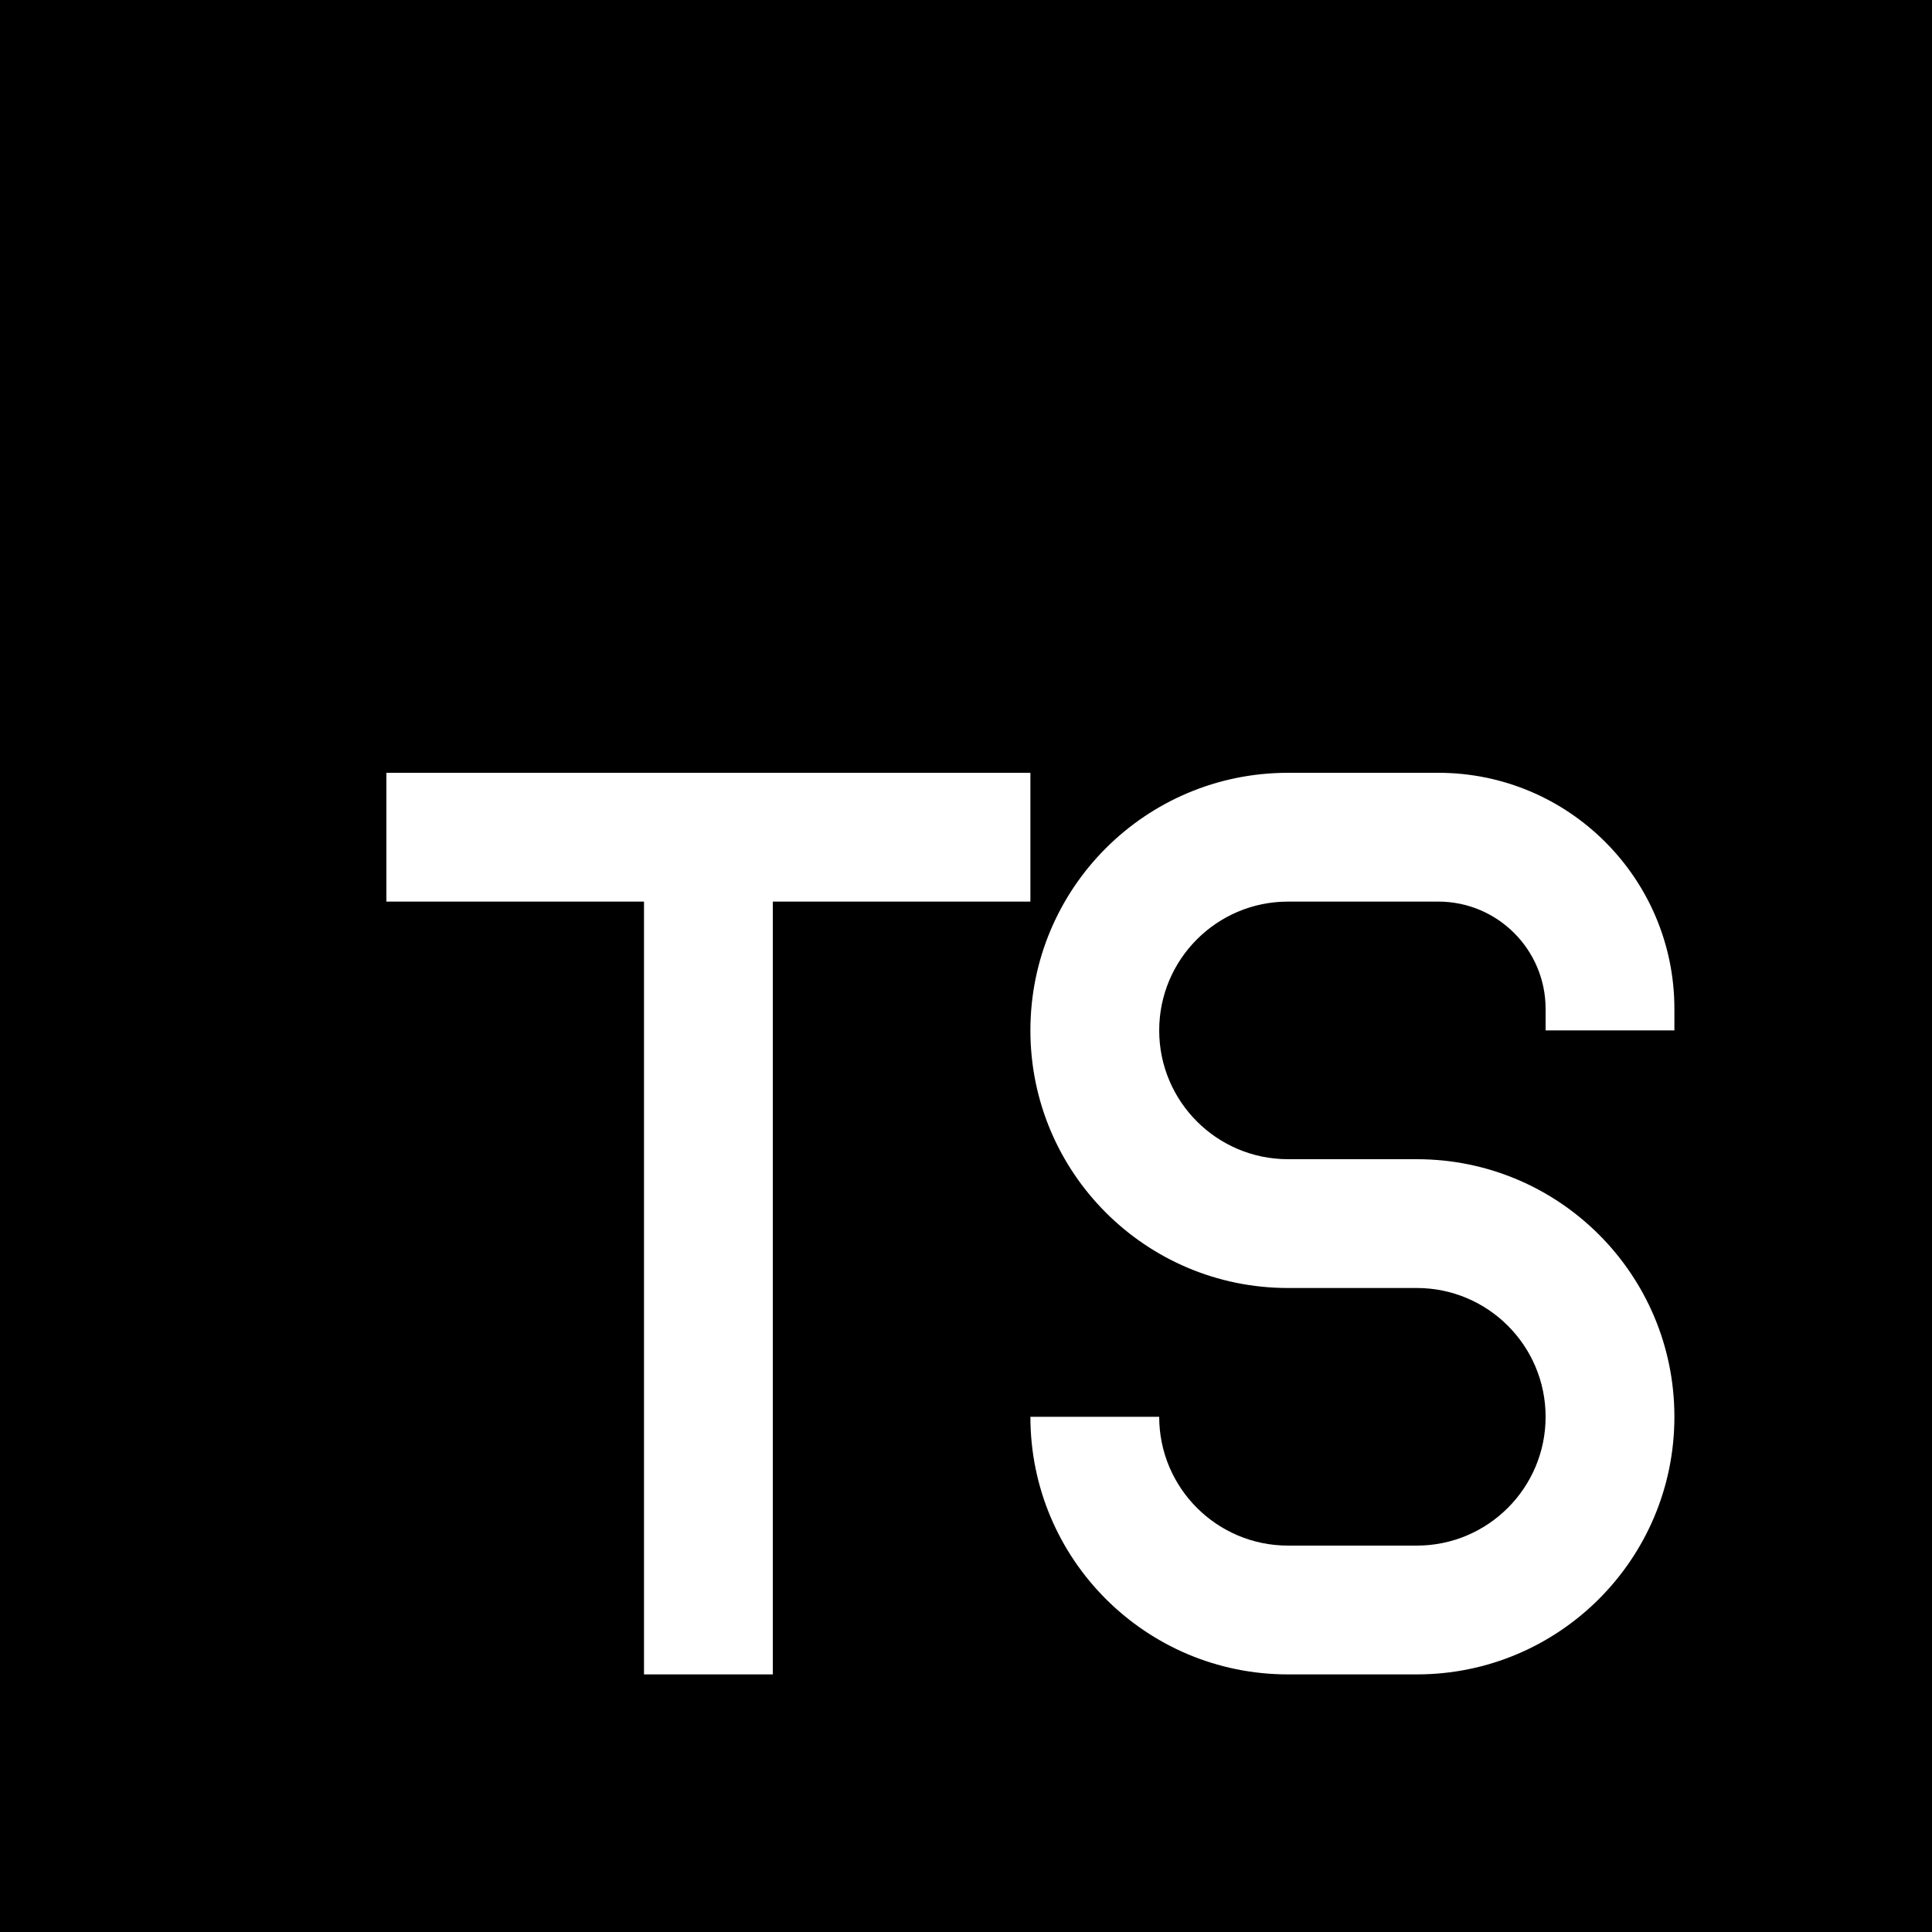
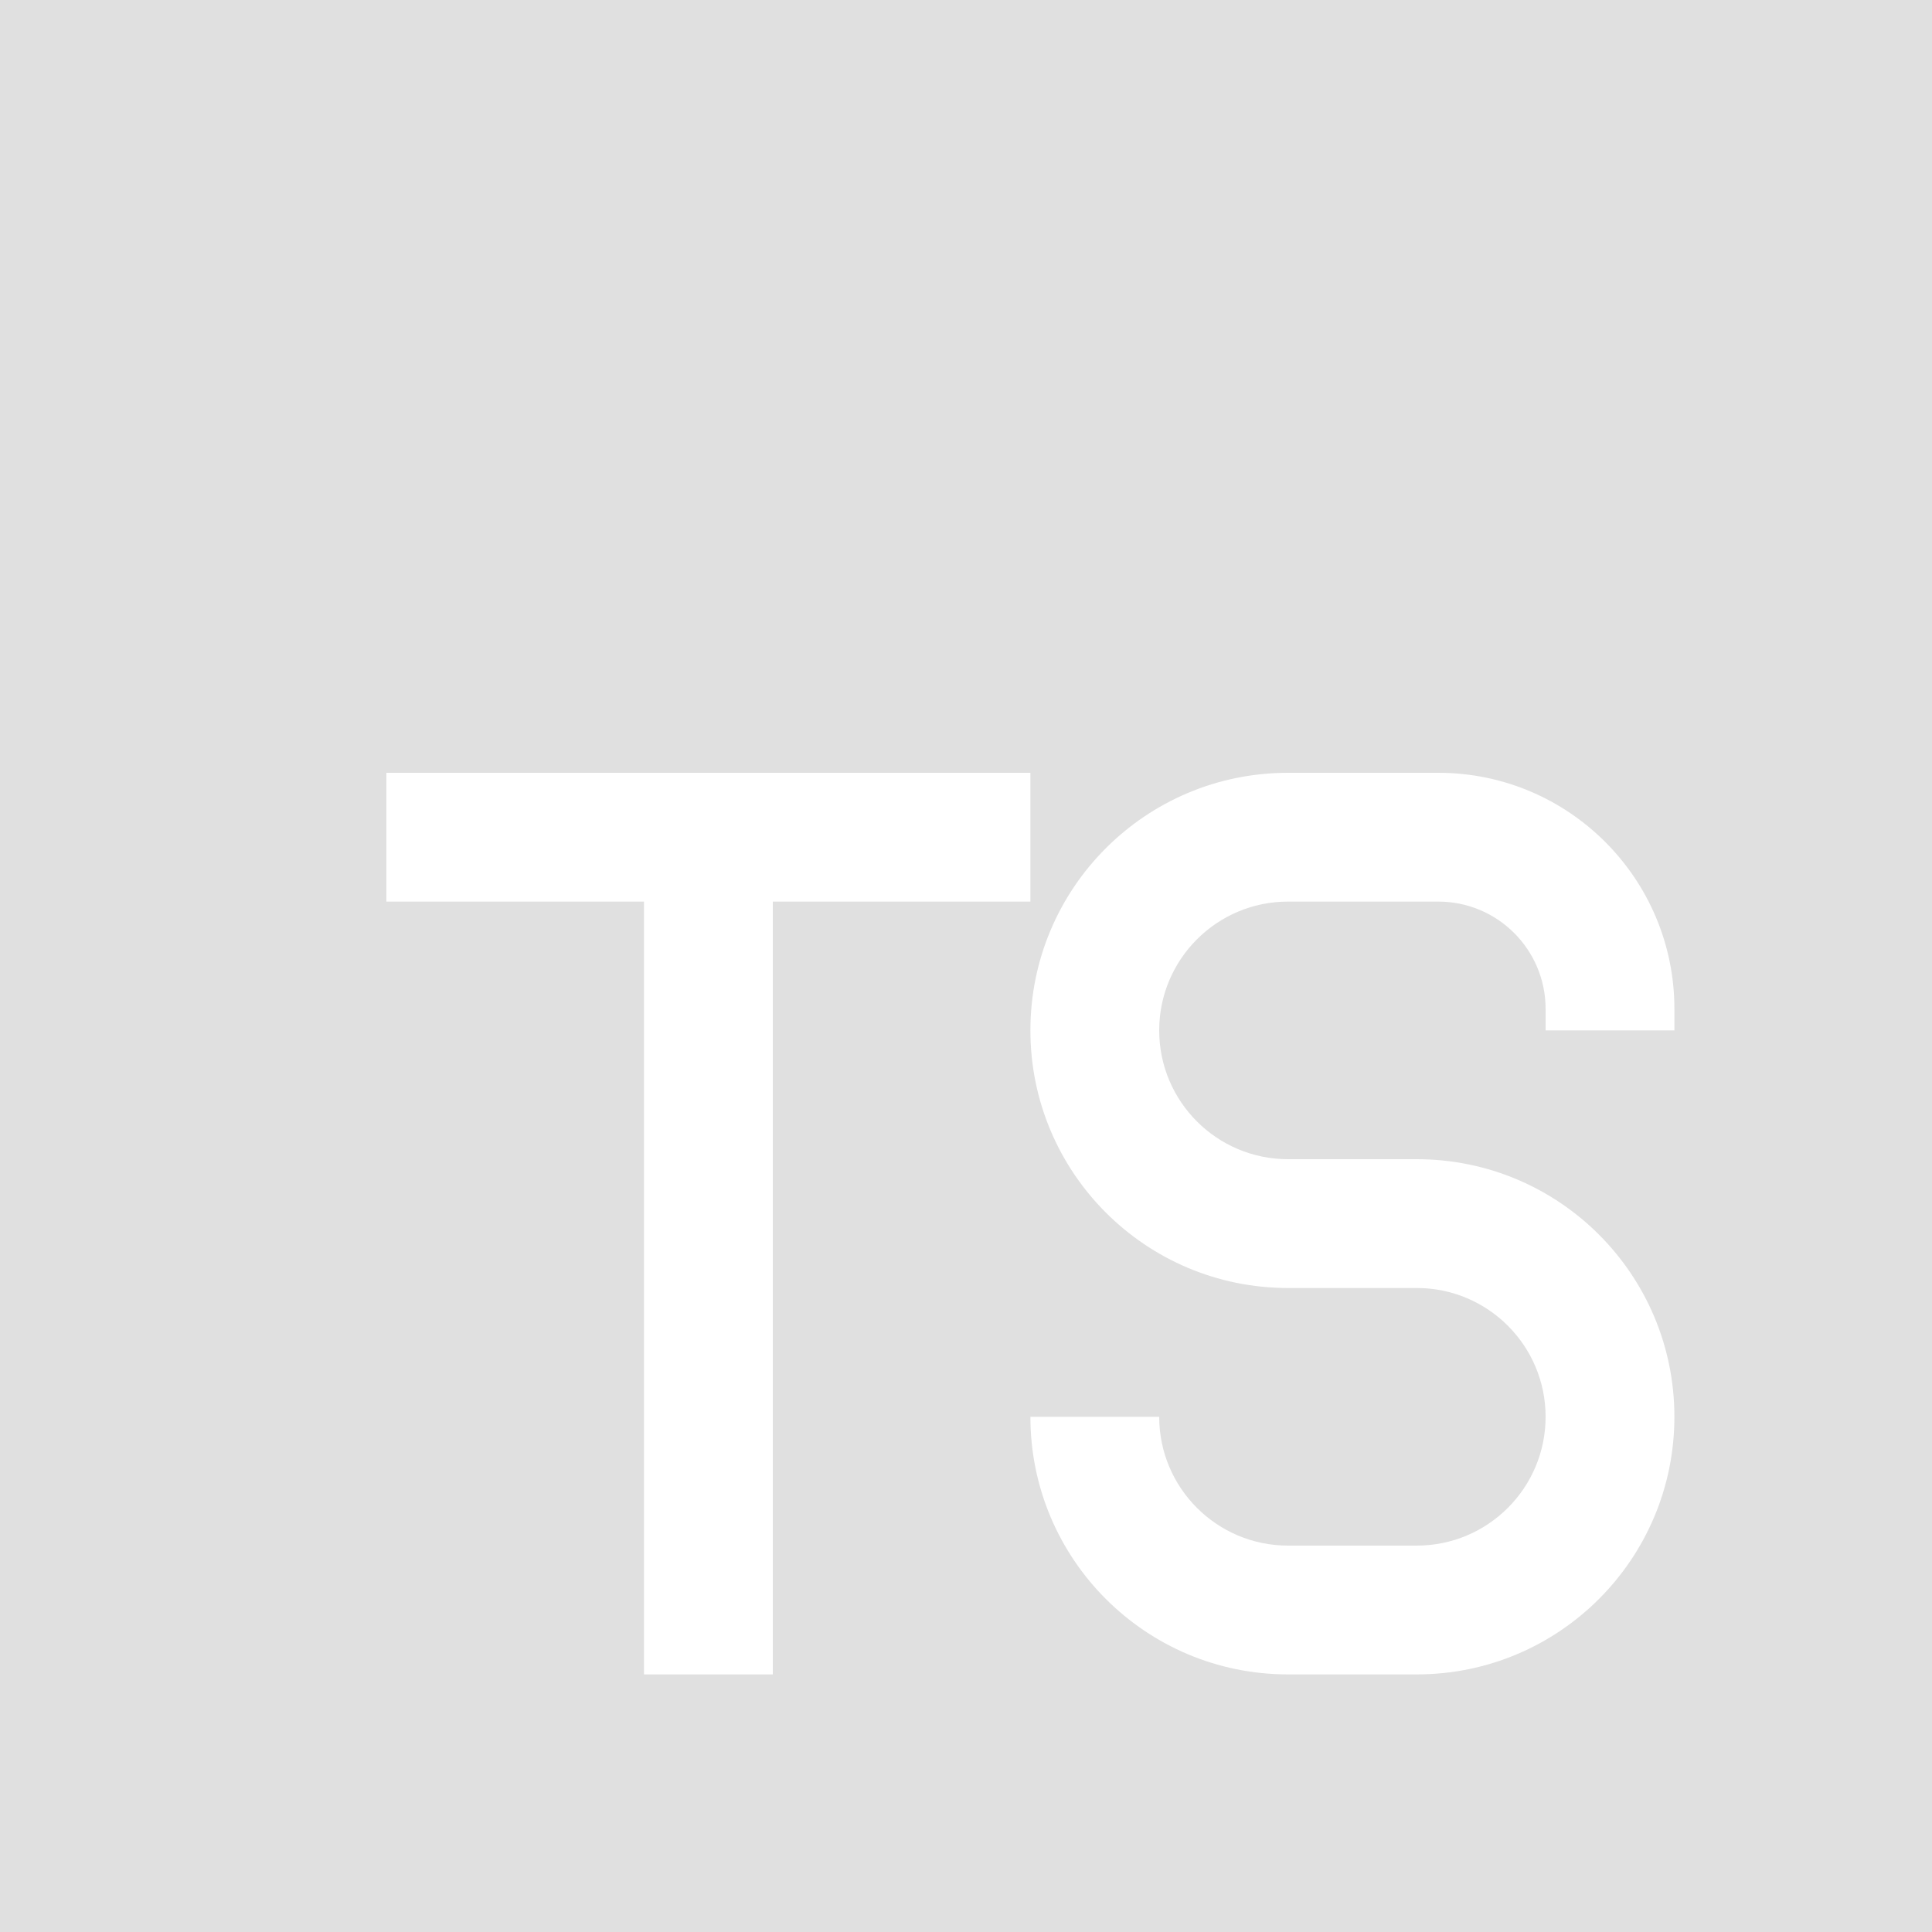
<svg xmlns="http://www.w3.org/2000/svg" width="800px" height="800px" viewBox="0 0 15 15" fill="none">
-   <path fill-rule="evenodd" clip-rule="evenodd" d="M0 0H15V15H0V0ZM10 6C8.895 6 8 6.895 8 8C8 9.105 8.895 10 10 10H11C11.552 10 12 10.448 12 11C12 11.552 11.552 12 11 12H10C9.448 12 9 11.552 9 11H8C8 12.105 8.895 13 10 13H11C12.105 13 13 12.105 13 11C13 9.895 12.105 9 11 9H10C9.448 9 9 8.552 9 8C9 7.448 9.448 7 10 7H11.167C11.627 7 12 7.373 12 7.833V8H13V7.833C13 6.821 12.179 6 11.167 6H10ZM3 6H8V7H6V13H5V7H3V6Z" fill="#000000" />
+   <path fill-rule="evenodd" clip-rule="evenodd" d="M0 0H15V15H0V0ZM10 6C8.895 6 8 6.895 8 8C8 9.105 8.895 10 10 10H11C11.552 10 12 10.448 12 11C12 11.552 11.552 12 11 12H10C9.448 12 9 11.552 9 11H8C8 12.105 8.895 13 10 13H11C12.105 13 13 12.105 13 11C13 9.895 12.105 9 11 9H10C9.448 9 9 8.552 9 8C9 7.448 9.448 7 10 7H11.167C11.627 7 12 7.373 12 7.833V8H13V7.833C13 6.821 12.179 6 11.167 6H10ZM3 6H8V7H6V13H5V7H3V6Z" fill="#e0e0e0" />
</svg>
